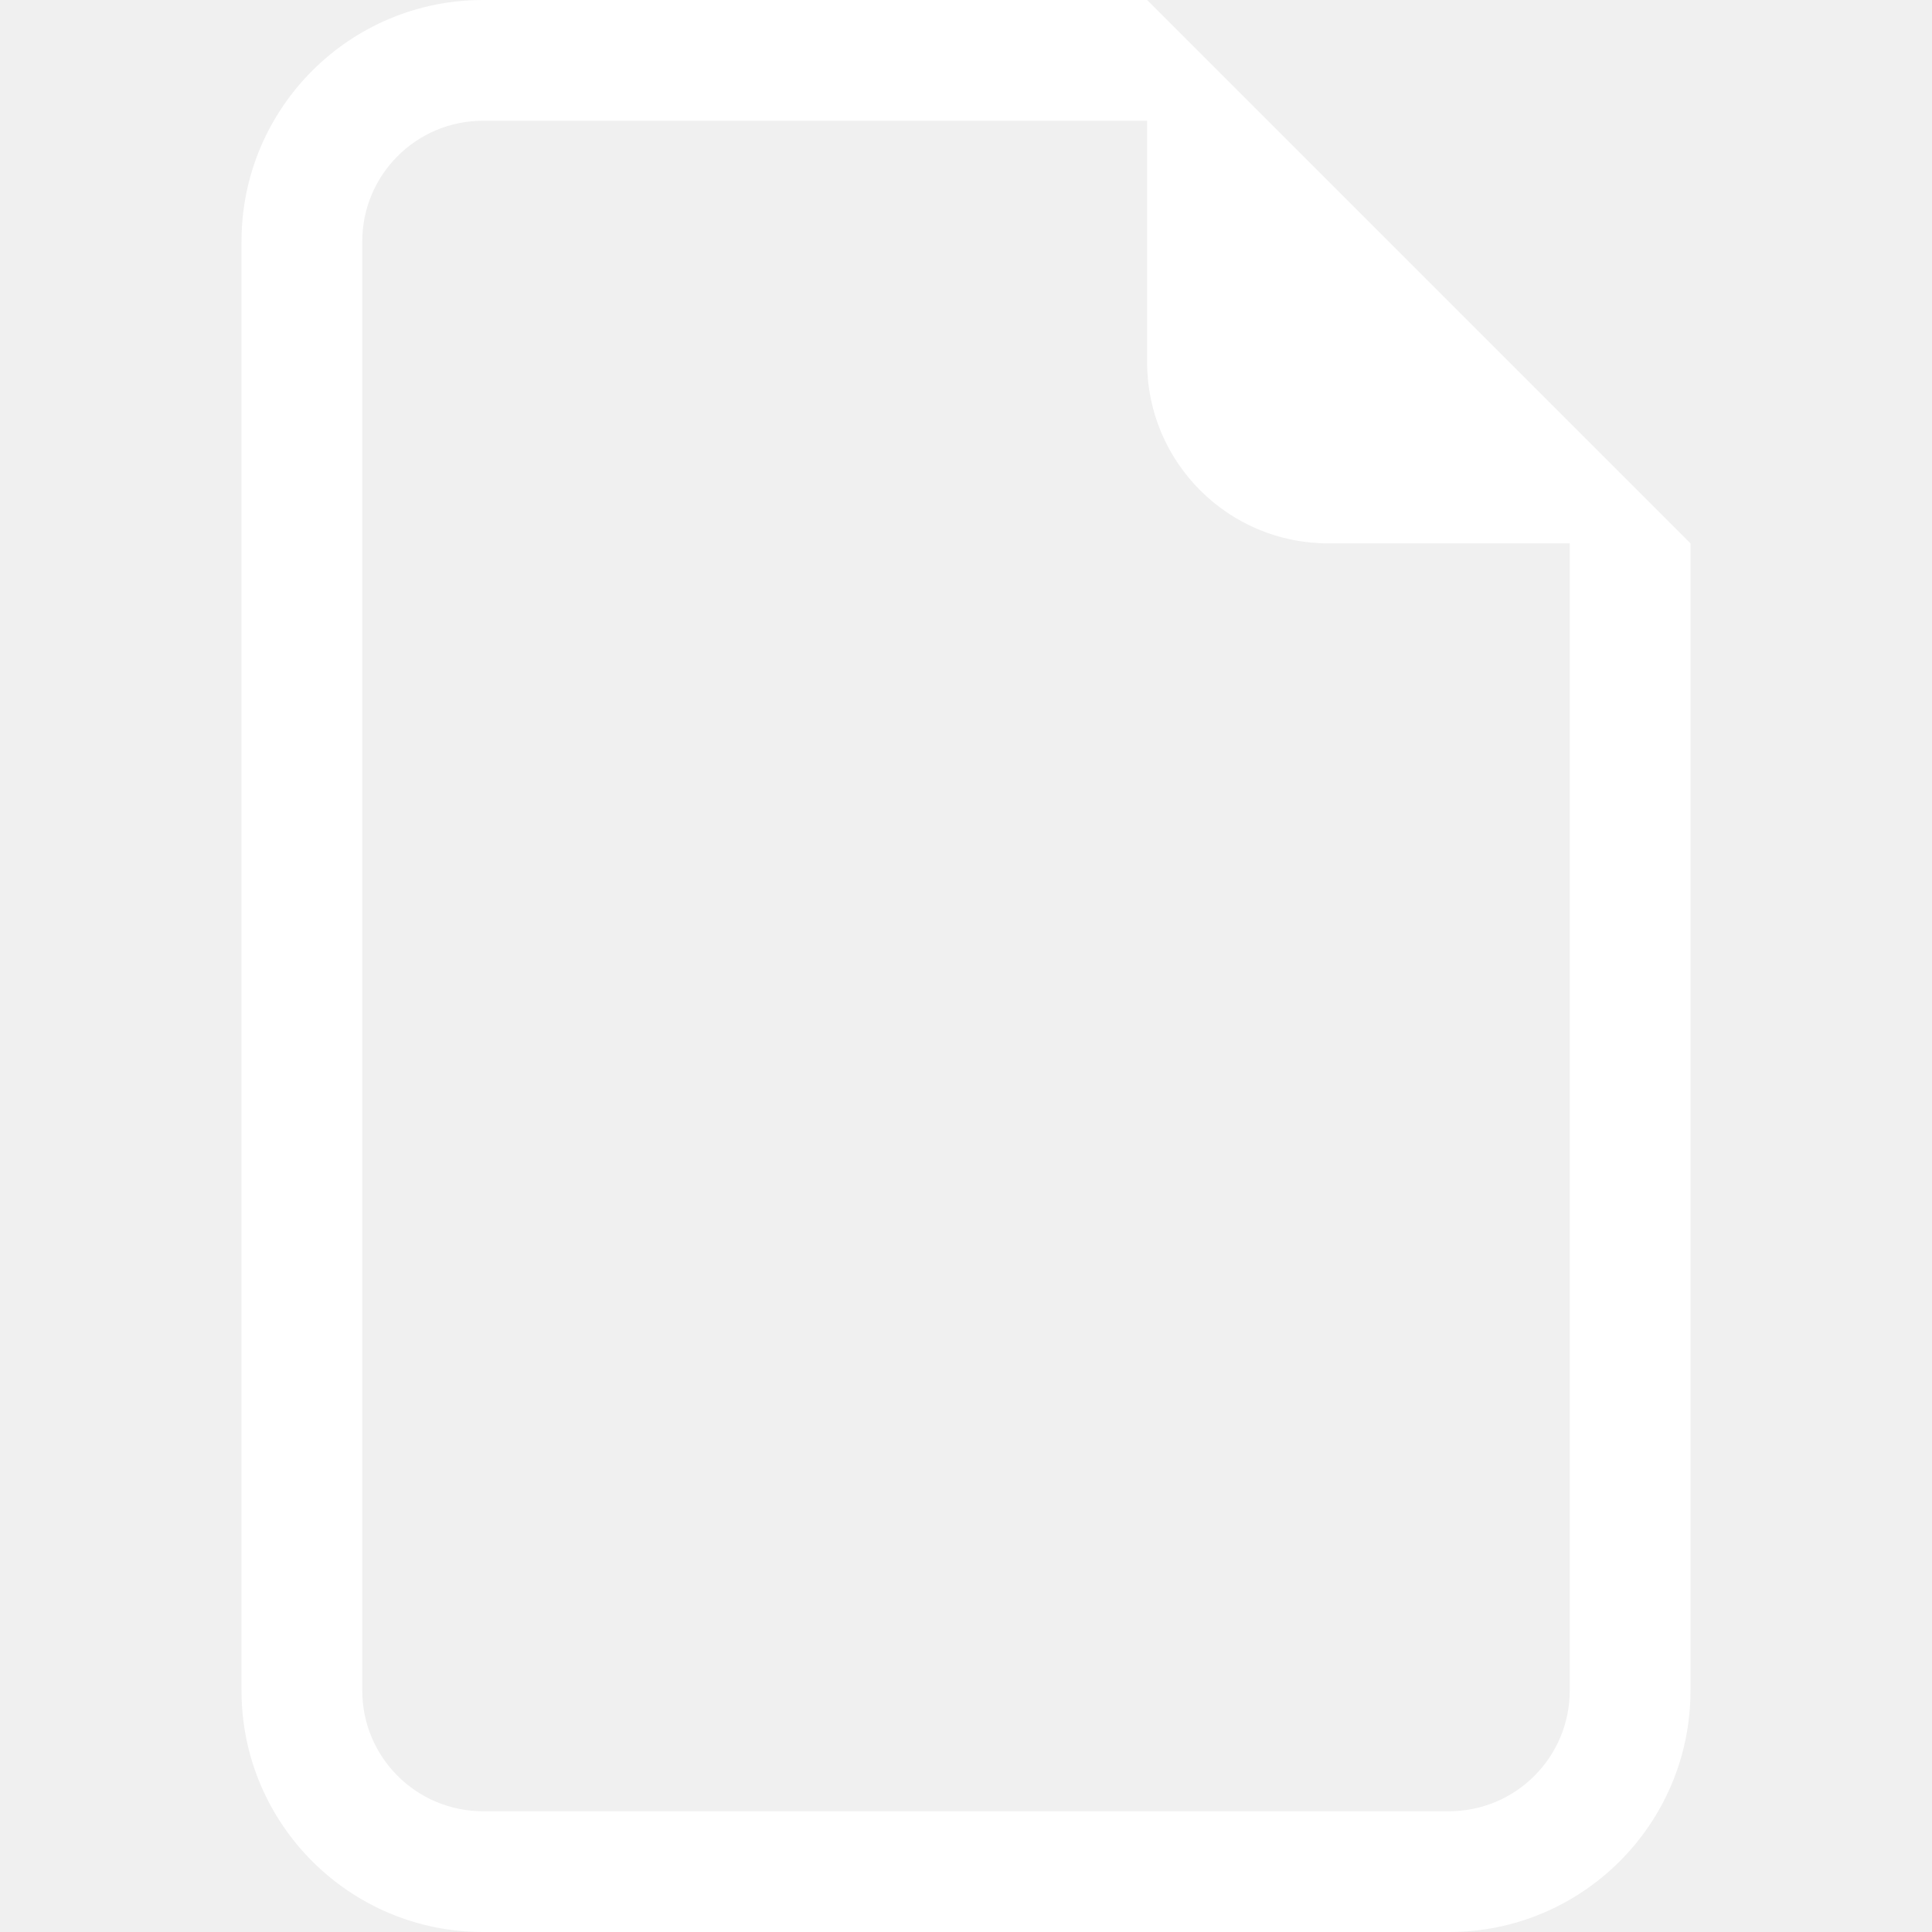
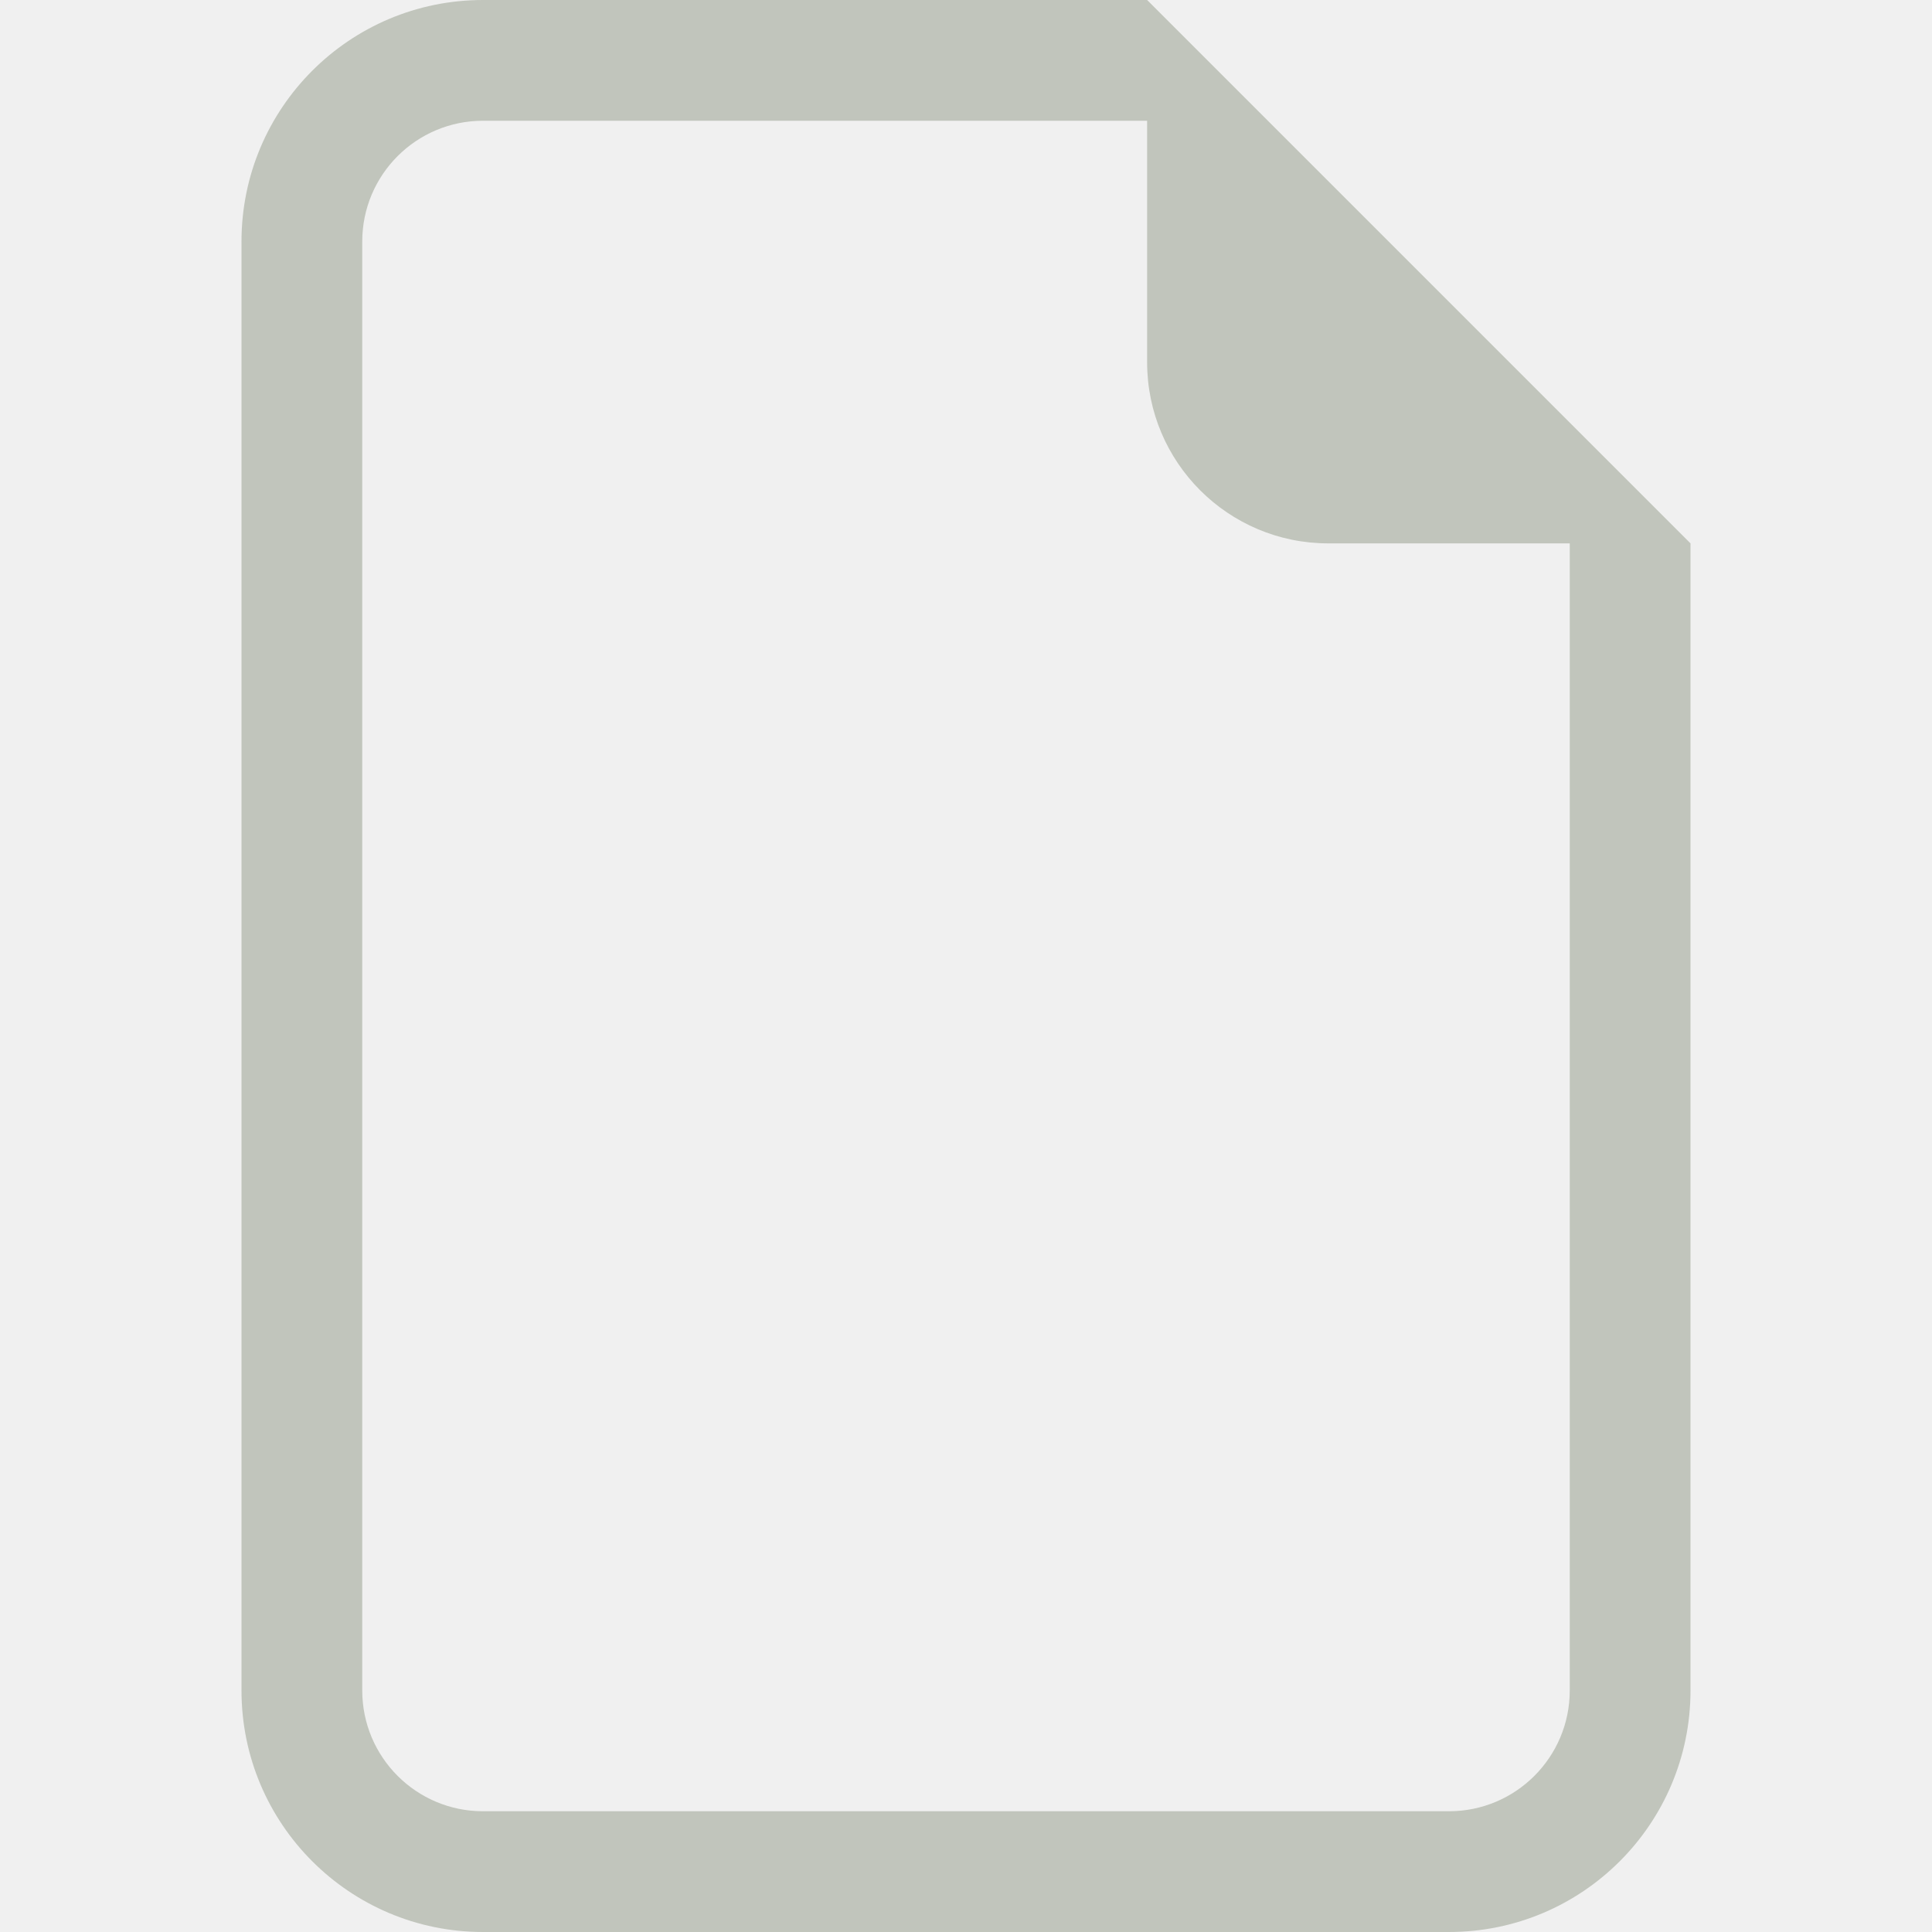
- <svg xmlns="http://www.w3.org/2000/svg" width="16" height="16" fill="white" class="bi bi-file-earmark" viewBox="0 0 16 16">
+ <svg xmlns="http://www.w3.org/2000/svg" width="16" height="16" fill="#c1c5bc" class="bi bi-file-earmark" viewBox="0 0 16 16">
  <path d="M14 4.5V14a2 2 0 0 1-2 2H4a2 2 0 0 1-2-2V2a2 2 0 0 1 2-2h5.5L14 4.5zm-3 0A1.5 1.5 0 0 1 9.5 3V1H4a1 1 0 0 0-1 1v12a1 1 0 0 0 1 1h8a1 1 0 0 0 1-1V4.5h-2z" />
</svg>
